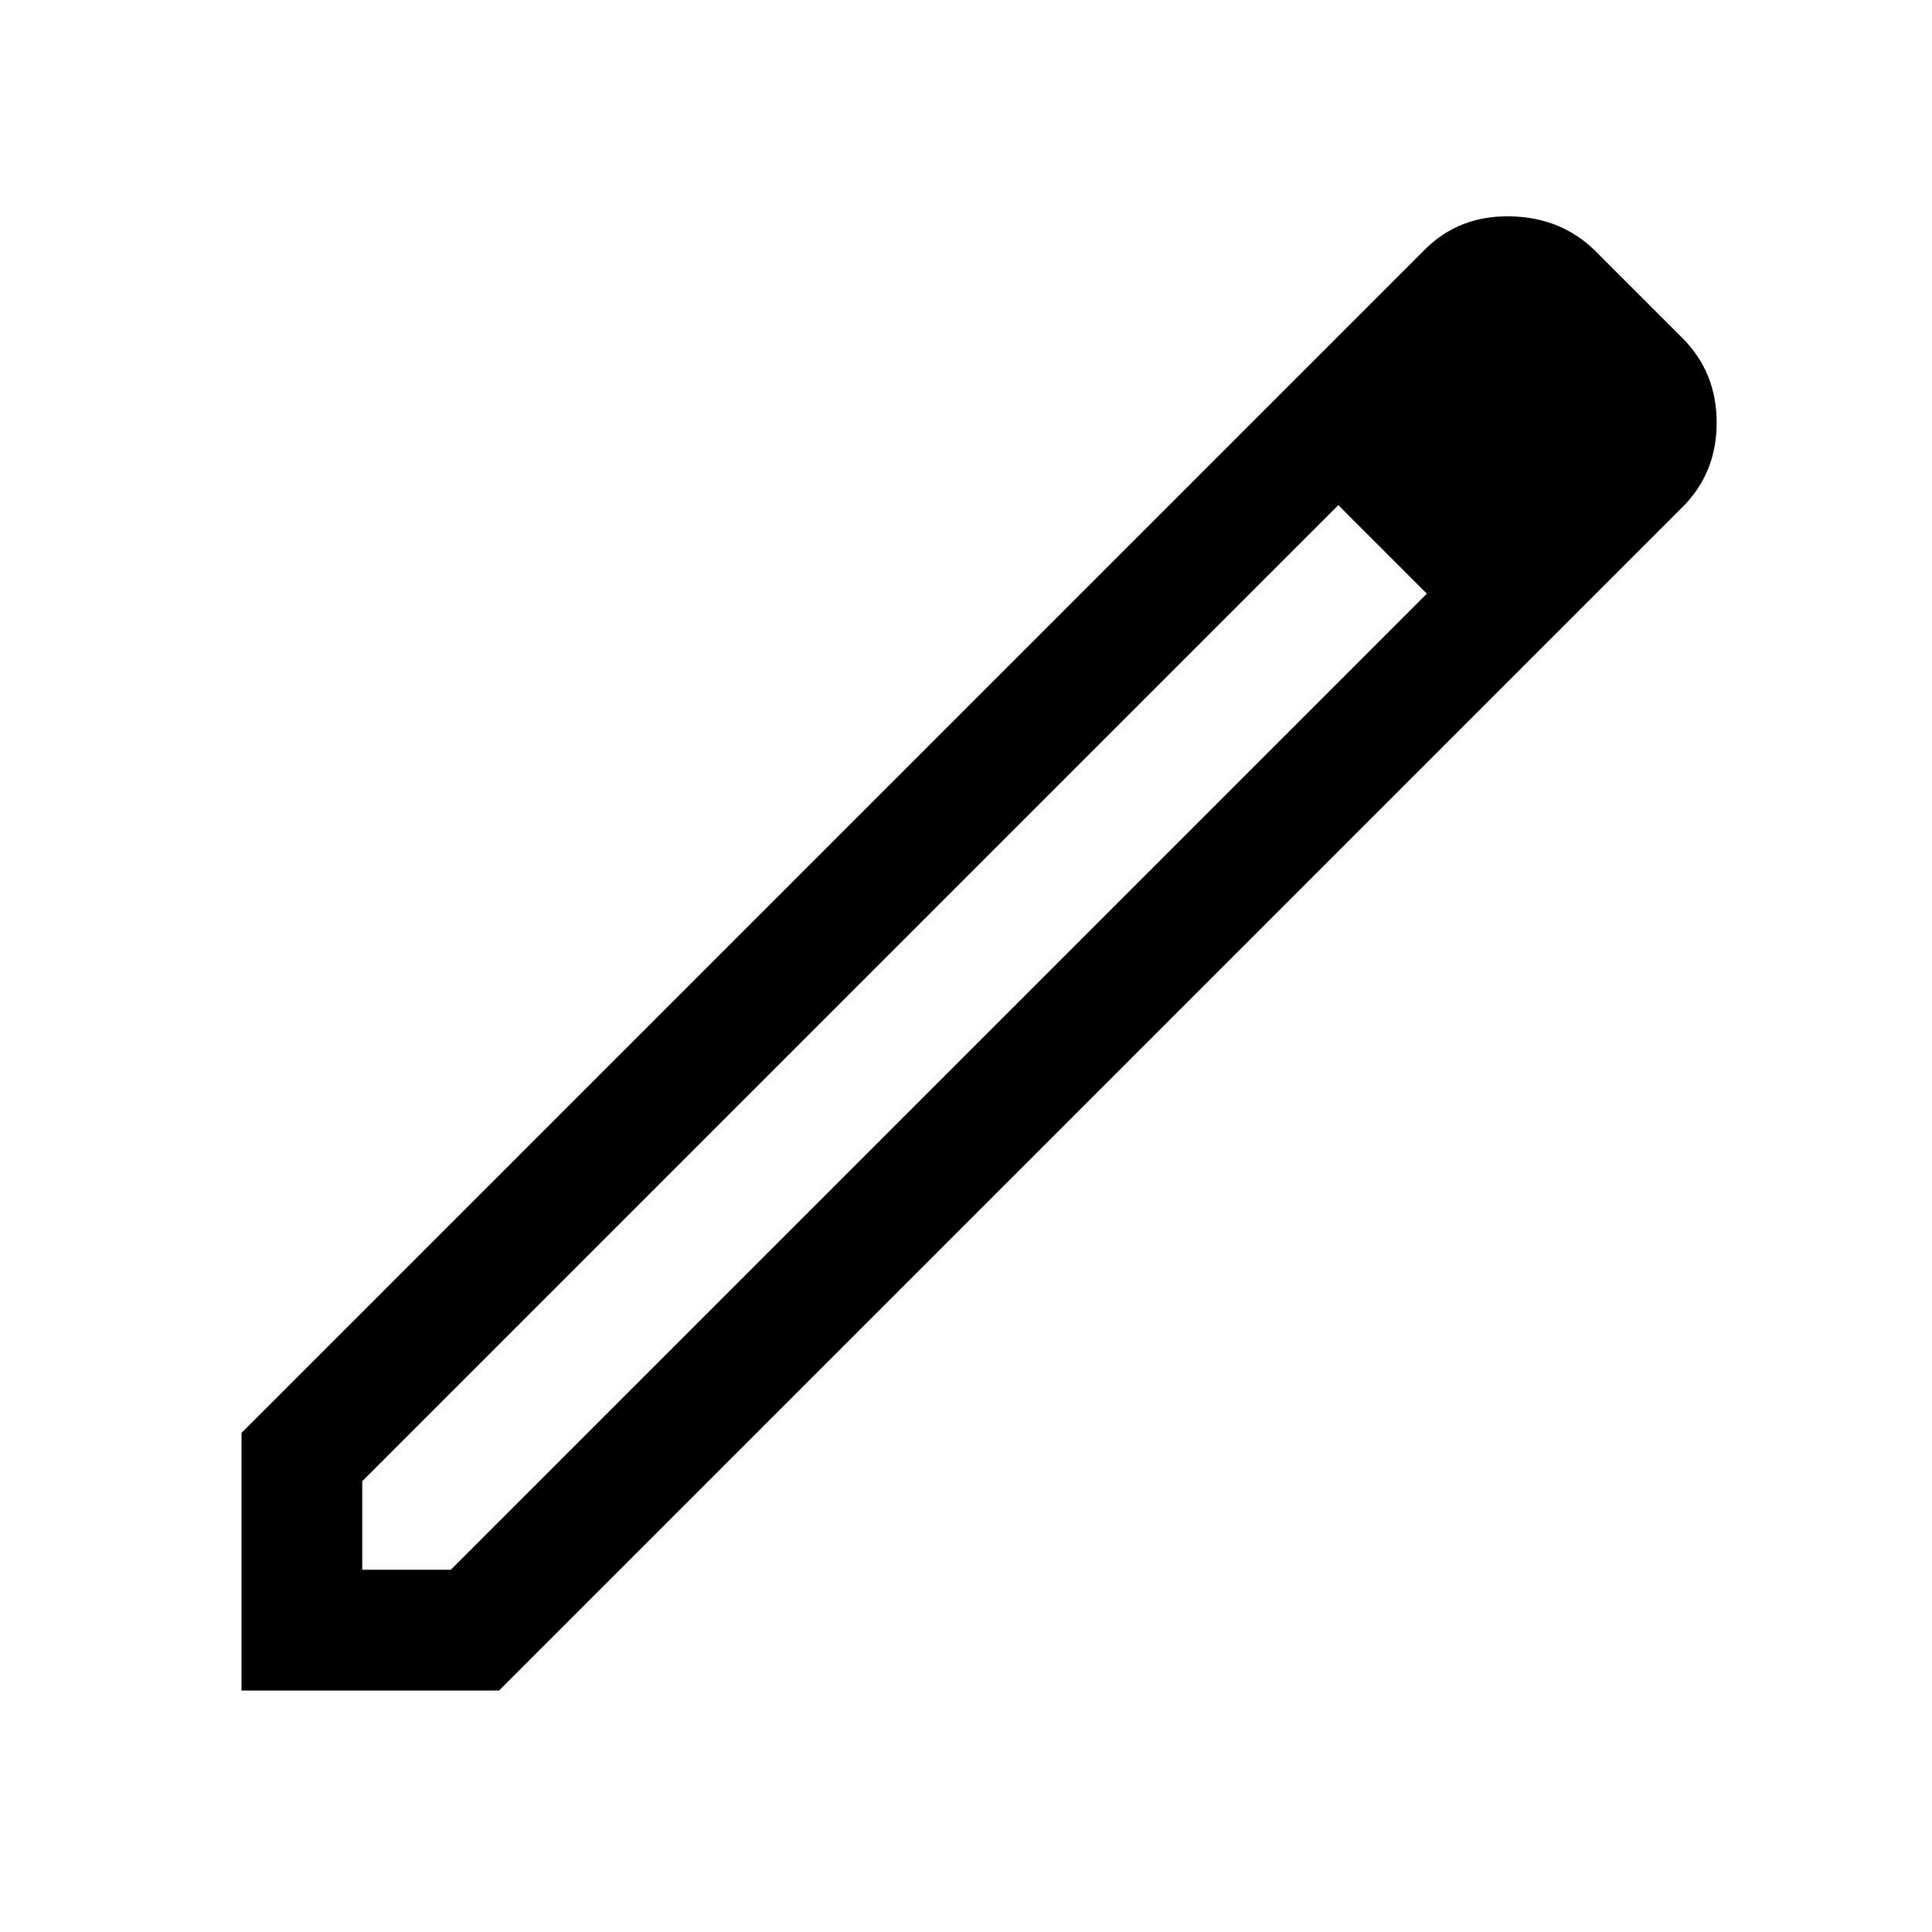
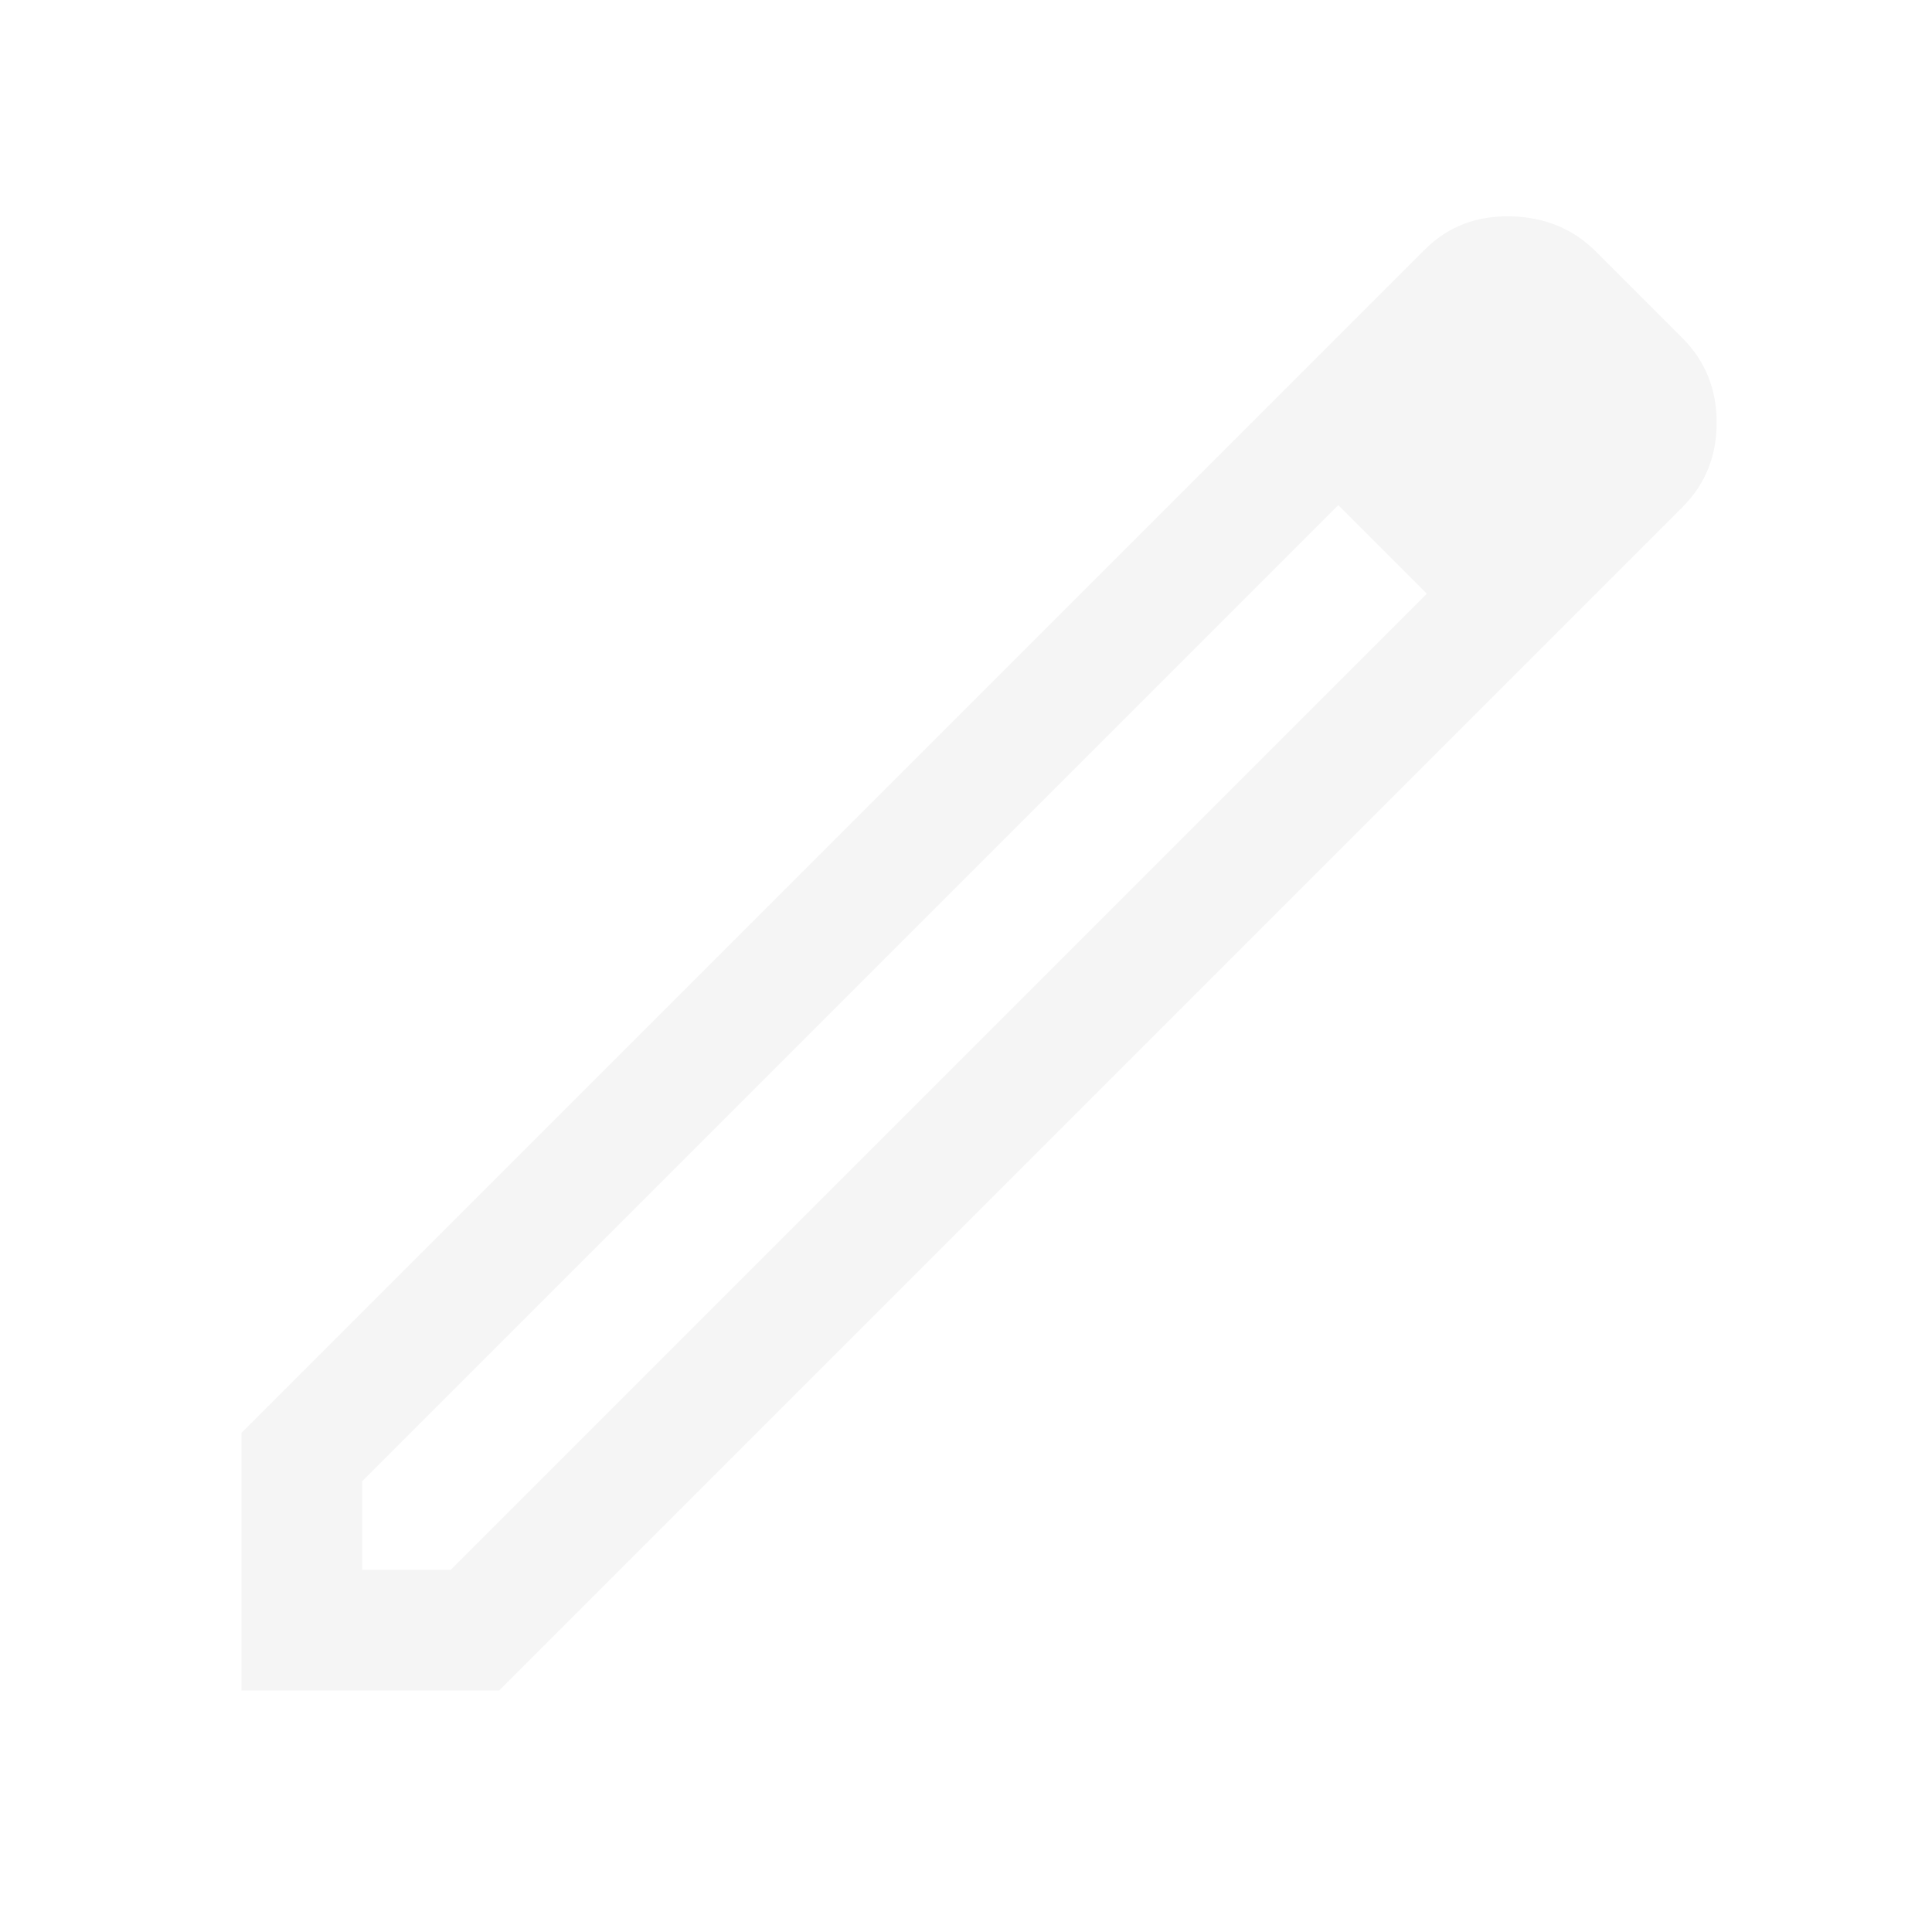
- <svg xmlns="http://www.w3.org/2000/svg" height="48" width="48">
+ <svg xmlns="http://www.w3.org/2000/svg" fill="whitesmoke" height="48" width="48">
  <path d="M9 39H11.2L35.45 14.75L34.35 13.65L33.25 12.55L9 36.8ZM6 42V35.6L35.4 6.2Q36.25 5.35 37.525 5.375Q38.8 5.4 39.65 6.25L41.8 8.4Q42.65 9.25 42.65 10.5Q42.65 11.75 41.8 12.6L12.4 42ZM39.5 10.45 37.45 8.4ZM35.45 14.75 34.35 13.65 33.25 12.55 35.45 14.75Z" />
</svg>
